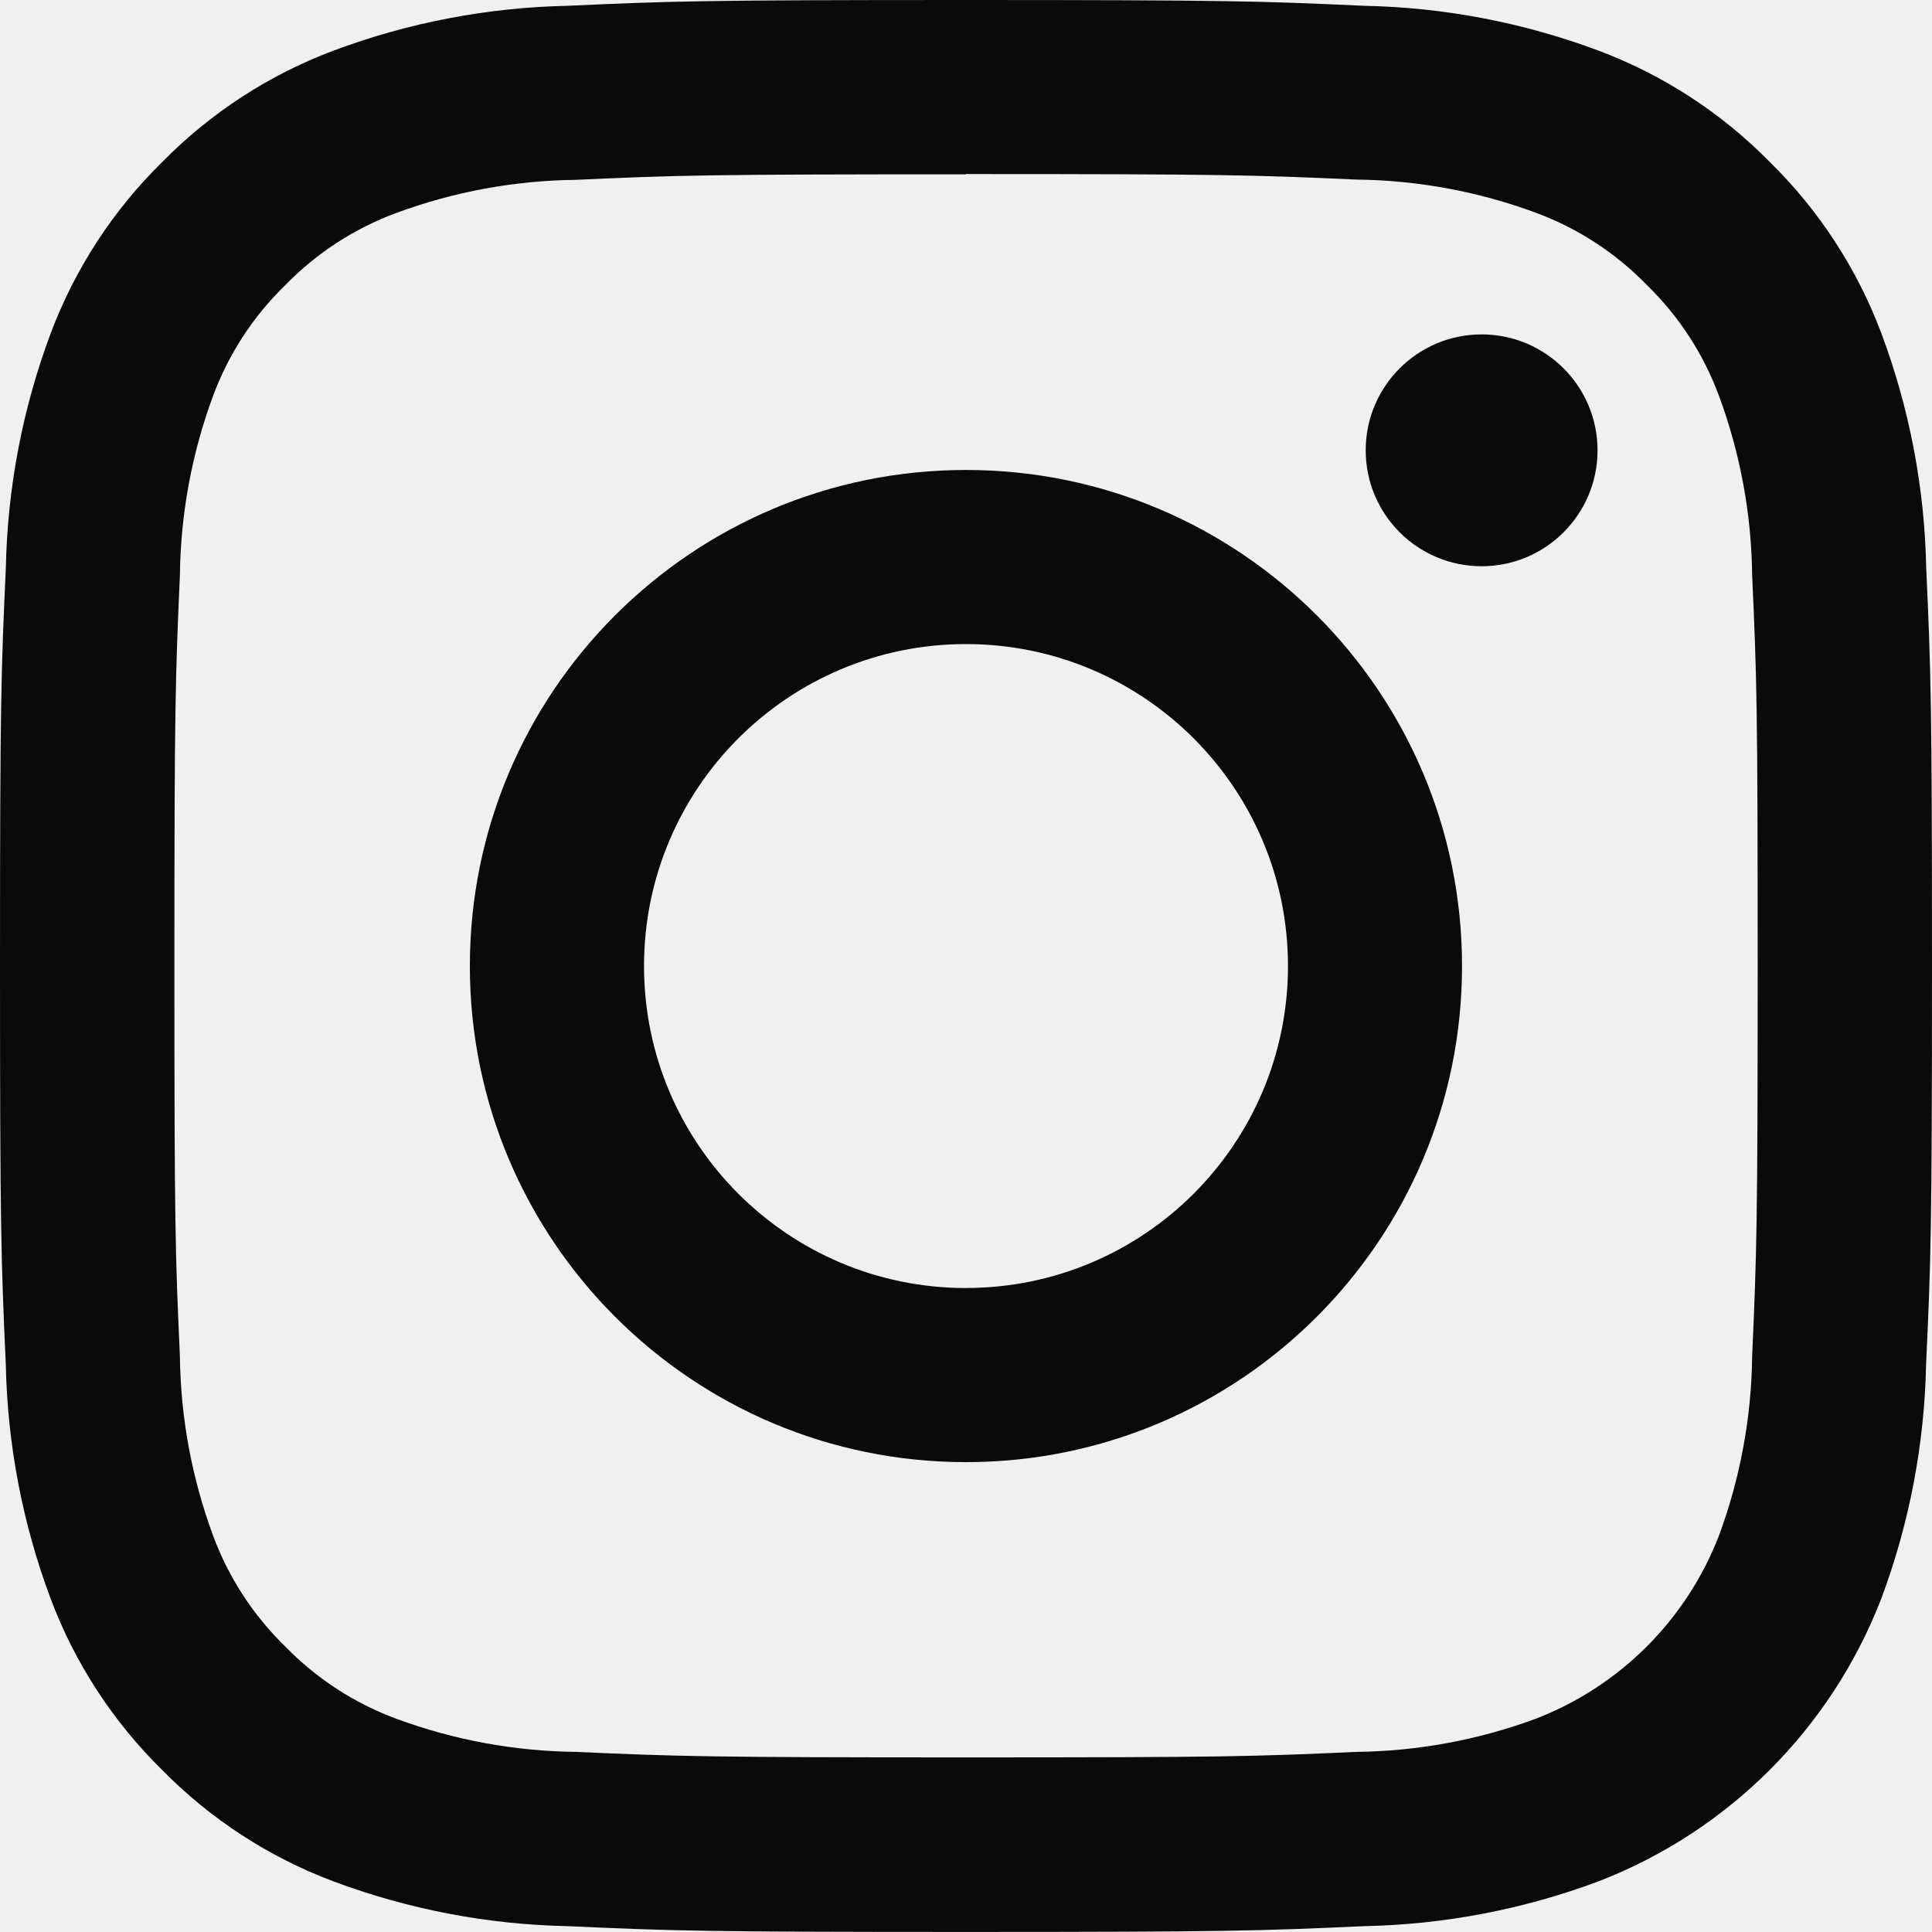
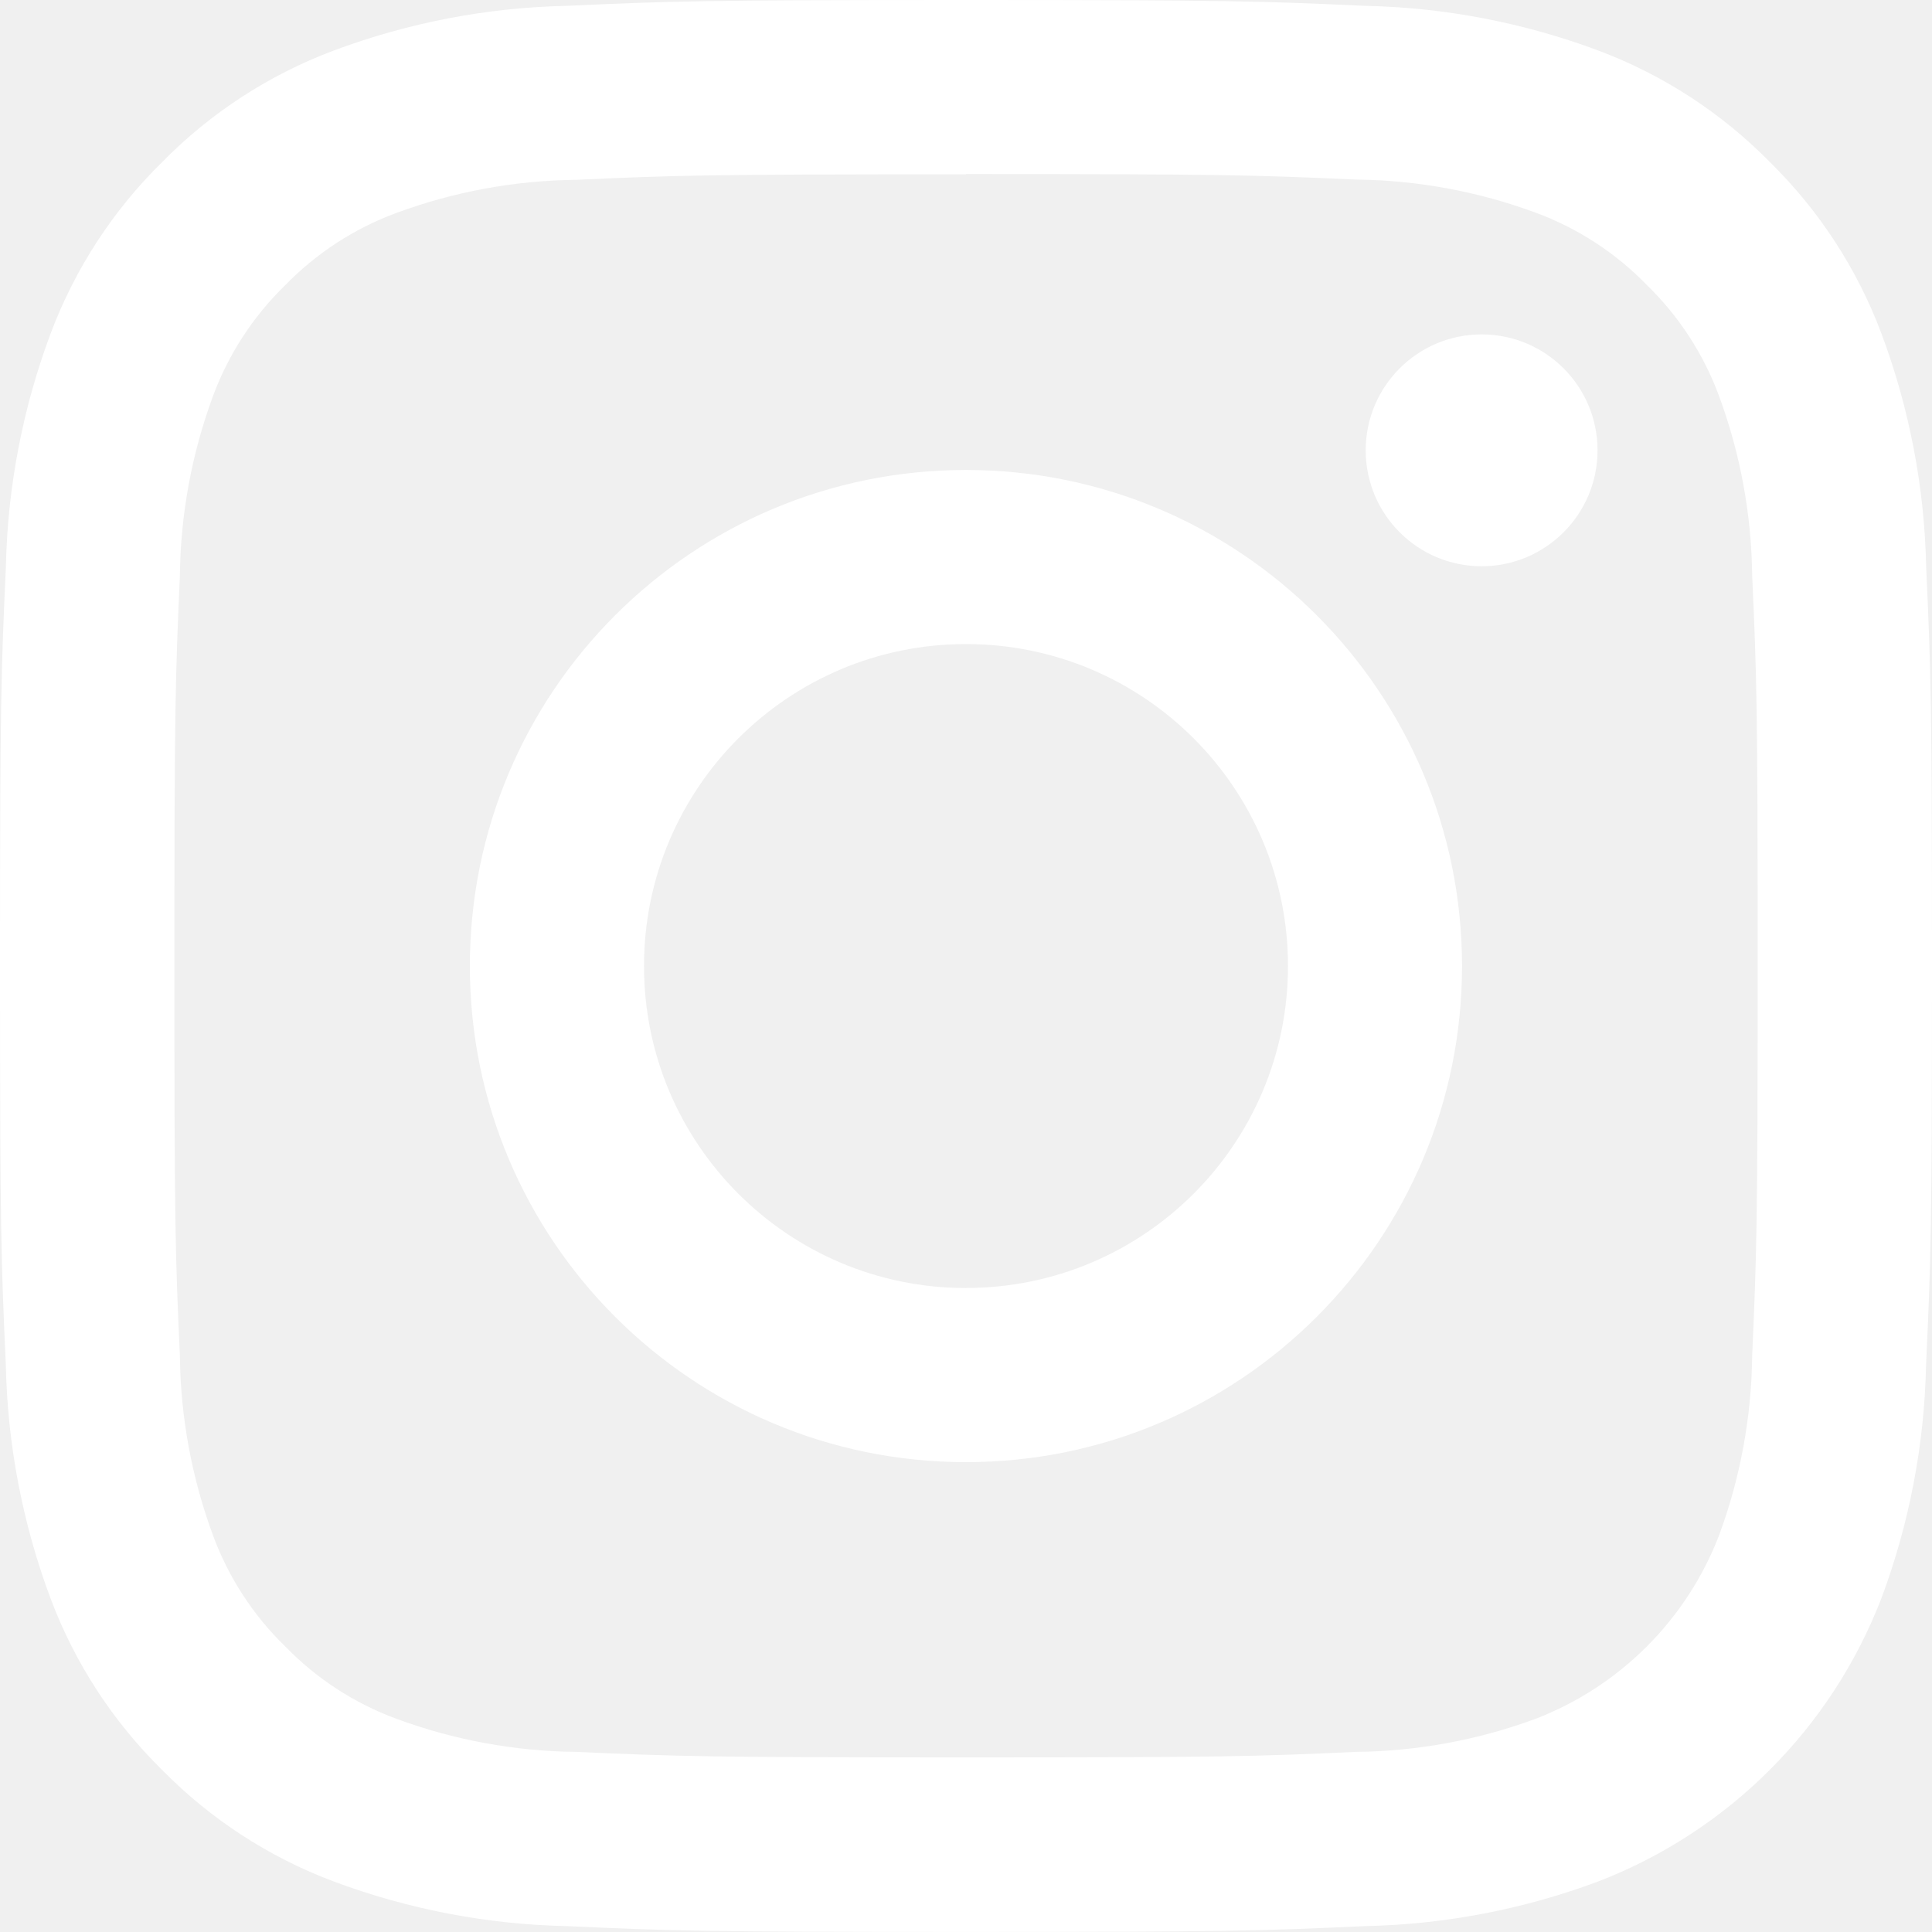
<svg xmlns="http://www.w3.org/2000/svg" id="instagram" width="35" height="35" viewBox="0 0 35 35">
-   <path id="Path_1" data-name="Path 1" d="M17.5,3.153c4.673,0,5.226.018,7.071.1a9.686,9.686,0,0,1,3.25.6,5.423,5.423,0,0,1,2.012,1.309,5.422,5.422,0,0,1,1.309,2.012,9.684,9.684,0,0,1,.6,3.249c.084,1.845.1,2.4.1,7.072s-.018,5.226-.1,7.071a9.684,9.684,0,0,1-.6,3.25,5.795,5.795,0,0,1-3.321,3.321,9.684,9.684,0,0,1-3.25.6c-1.845.084-2.4.1-7.071.1s-5.226-.018-7.071-.1a9.683,9.683,0,0,1-3.249-.6,5.421,5.421,0,0,1-2.012-1.309,5.422,5.422,0,0,1-1.309-2.012,9.684,9.684,0,0,1-.6-3.249c-.084-1.845-.1-2.4-.1-7.072s.018-5.226.1-7.071a9.684,9.684,0,0,1,.6-3.25A5.422,5.422,0,0,1,5.167,5.167,5.422,5.422,0,0,1,7.179,3.858a9.685,9.685,0,0,1,3.249-.6c1.845-.084,2.4-.1,7.072-.1M17.5,0c-4.753,0-5.349.02-7.215.105A12.845,12.845,0,0,0,6.037.919a8.578,8.578,0,0,0-3.1,2.018,8.578,8.578,0,0,0-2.018,3.1,12.845,12.845,0,0,0-.813,4.248C.02,12.151,0,12.747,0,17.5s.02,5.349.105,7.215a12.845,12.845,0,0,0,.813,4.248,8.579,8.579,0,0,0,2.018,3.1,8.578,8.578,0,0,0,3.1,2.018,12.845,12.845,0,0,0,4.248.813c1.867.085,2.462.105,7.215.105s5.349-.02,7.215-.105a12.845,12.845,0,0,0,4.248-.813,8.949,8.949,0,0,0,5.118-5.118,12.845,12.845,0,0,0,.813-4.248C34.98,22.849,35,22.253,35,17.5s-.02-5.349-.105-7.215a12.845,12.845,0,0,0-.813-4.248,8.578,8.578,0,0,0-2.018-3.1,8.578,8.578,0,0,0-3.1-2.018A12.845,12.845,0,0,0,24.715.105C22.849.02,22.253,0,17.5,0Zm0,8.514A8.987,8.987,0,1,0,26.486,17.5,8.987,8.987,0,0,0,17.5,8.514Zm0,14.82A5.833,5.833,0,1,1,23.333,17.5,5.833,5.833,0,0,1,17.5,23.333ZM28.941,8.158a2.1,2.1,0,1,1-2.1-2.1A2.1,2.1,0,0,1,28.941,8.158Z" transform="translate(0)" fill="#0a0a08" />
+   <path id="Path_1" data-name="Path 1" d="M17.5,3.153c4.673,0,5.226.018,7.071.1a9.686,9.686,0,0,1,3.25.6,5.423,5.423,0,0,1,2.012,1.309,5.422,5.422,0,0,1,1.309,2.012,9.684,9.684,0,0,1,.6,3.249c.084,1.845.1,2.4.1,7.072s-.018,5.226-.1,7.071a9.684,9.684,0,0,1-.6,3.25,5.795,5.795,0,0,1-3.321,3.321,9.684,9.684,0,0,1-3.25.6c-1.845.084-2.4.1-7.071.1s-5.226-.018-7.071-.1a9.683,9.683,0,0,1-3.249-.6,5.421,5.421,0,0,1-2.012-1.309,5.422,5.422,0,0,1-1.309-2.012,9.684,9.684,0,0,1-.6-3.249c-.084-1.845-.1-2.4-.1-7.072s.018-5.226.1-7.071a9.684,9.684,0,0,1,.6-3.25A5.422,5.422,0,0,1,5.167,5.167,5.422,5.422,0,0,1,7.179,3.858a9.685,9.685,0,0,1,3.249-.6c1.845-.084,2.4-.1,7.072-.1M17.5,0c-4.753,0-5.349.02-7.215.105A12.845,12.845,0,0,0,6.037.919a8.578,8.578,0,0,0-3.1,2.018,8.578,8.578,0,0,0-2.018,3.1,12.845,12.845,0,0,0-.813,4.248C.02,12.151,0,12.747,0,17.5s.02,5.349.105,7.215a12.845,12.845,0,0,0,.813,4.248,8.579,8.579,0,0,0,2.018,3.1,8.578,8.578,0,0,0,3.1,2.018,12.845,12.845,0,0,0,4.248.813c1.867.085,2.462.105,7.215.105s5.349-.02,7.215-.105a12.845,12.845,0,0,0,4.248-.813,8.949,8.949,0,0,0,5.118-5.118,12.845,12.845,0,0,0,.813-4.248C34.98,22.849,35,22.253,35,17.5s-.02-5.349-.105-7.215a12.845,12.845,0,0,0-.813-4.248,8.578,8.578,0,0,0-2.018-3.1,8.578,8.578,0,0,0-3.1-2.018A12.845,12.845,0,0,0,24.715.105C22.849.02,22.253,0,17.5,0Zm0,8.514A8.987,8.987,0,1,0,26.486,17.5,8.987,8.987,0,0,0,17.5,8.514Zm0,14.82A5.833,5.833,0,1,1,23.333,17.5,5.833,5.833,0,0,1,17.5,23.333ZM28.941,8.158a2.1,2.1,0,1,1-2.1-2.1A2.1,2.1,0,0,1,28.941,8.158Z" transform="translate(0)" fill="#fff" />
</svg>
